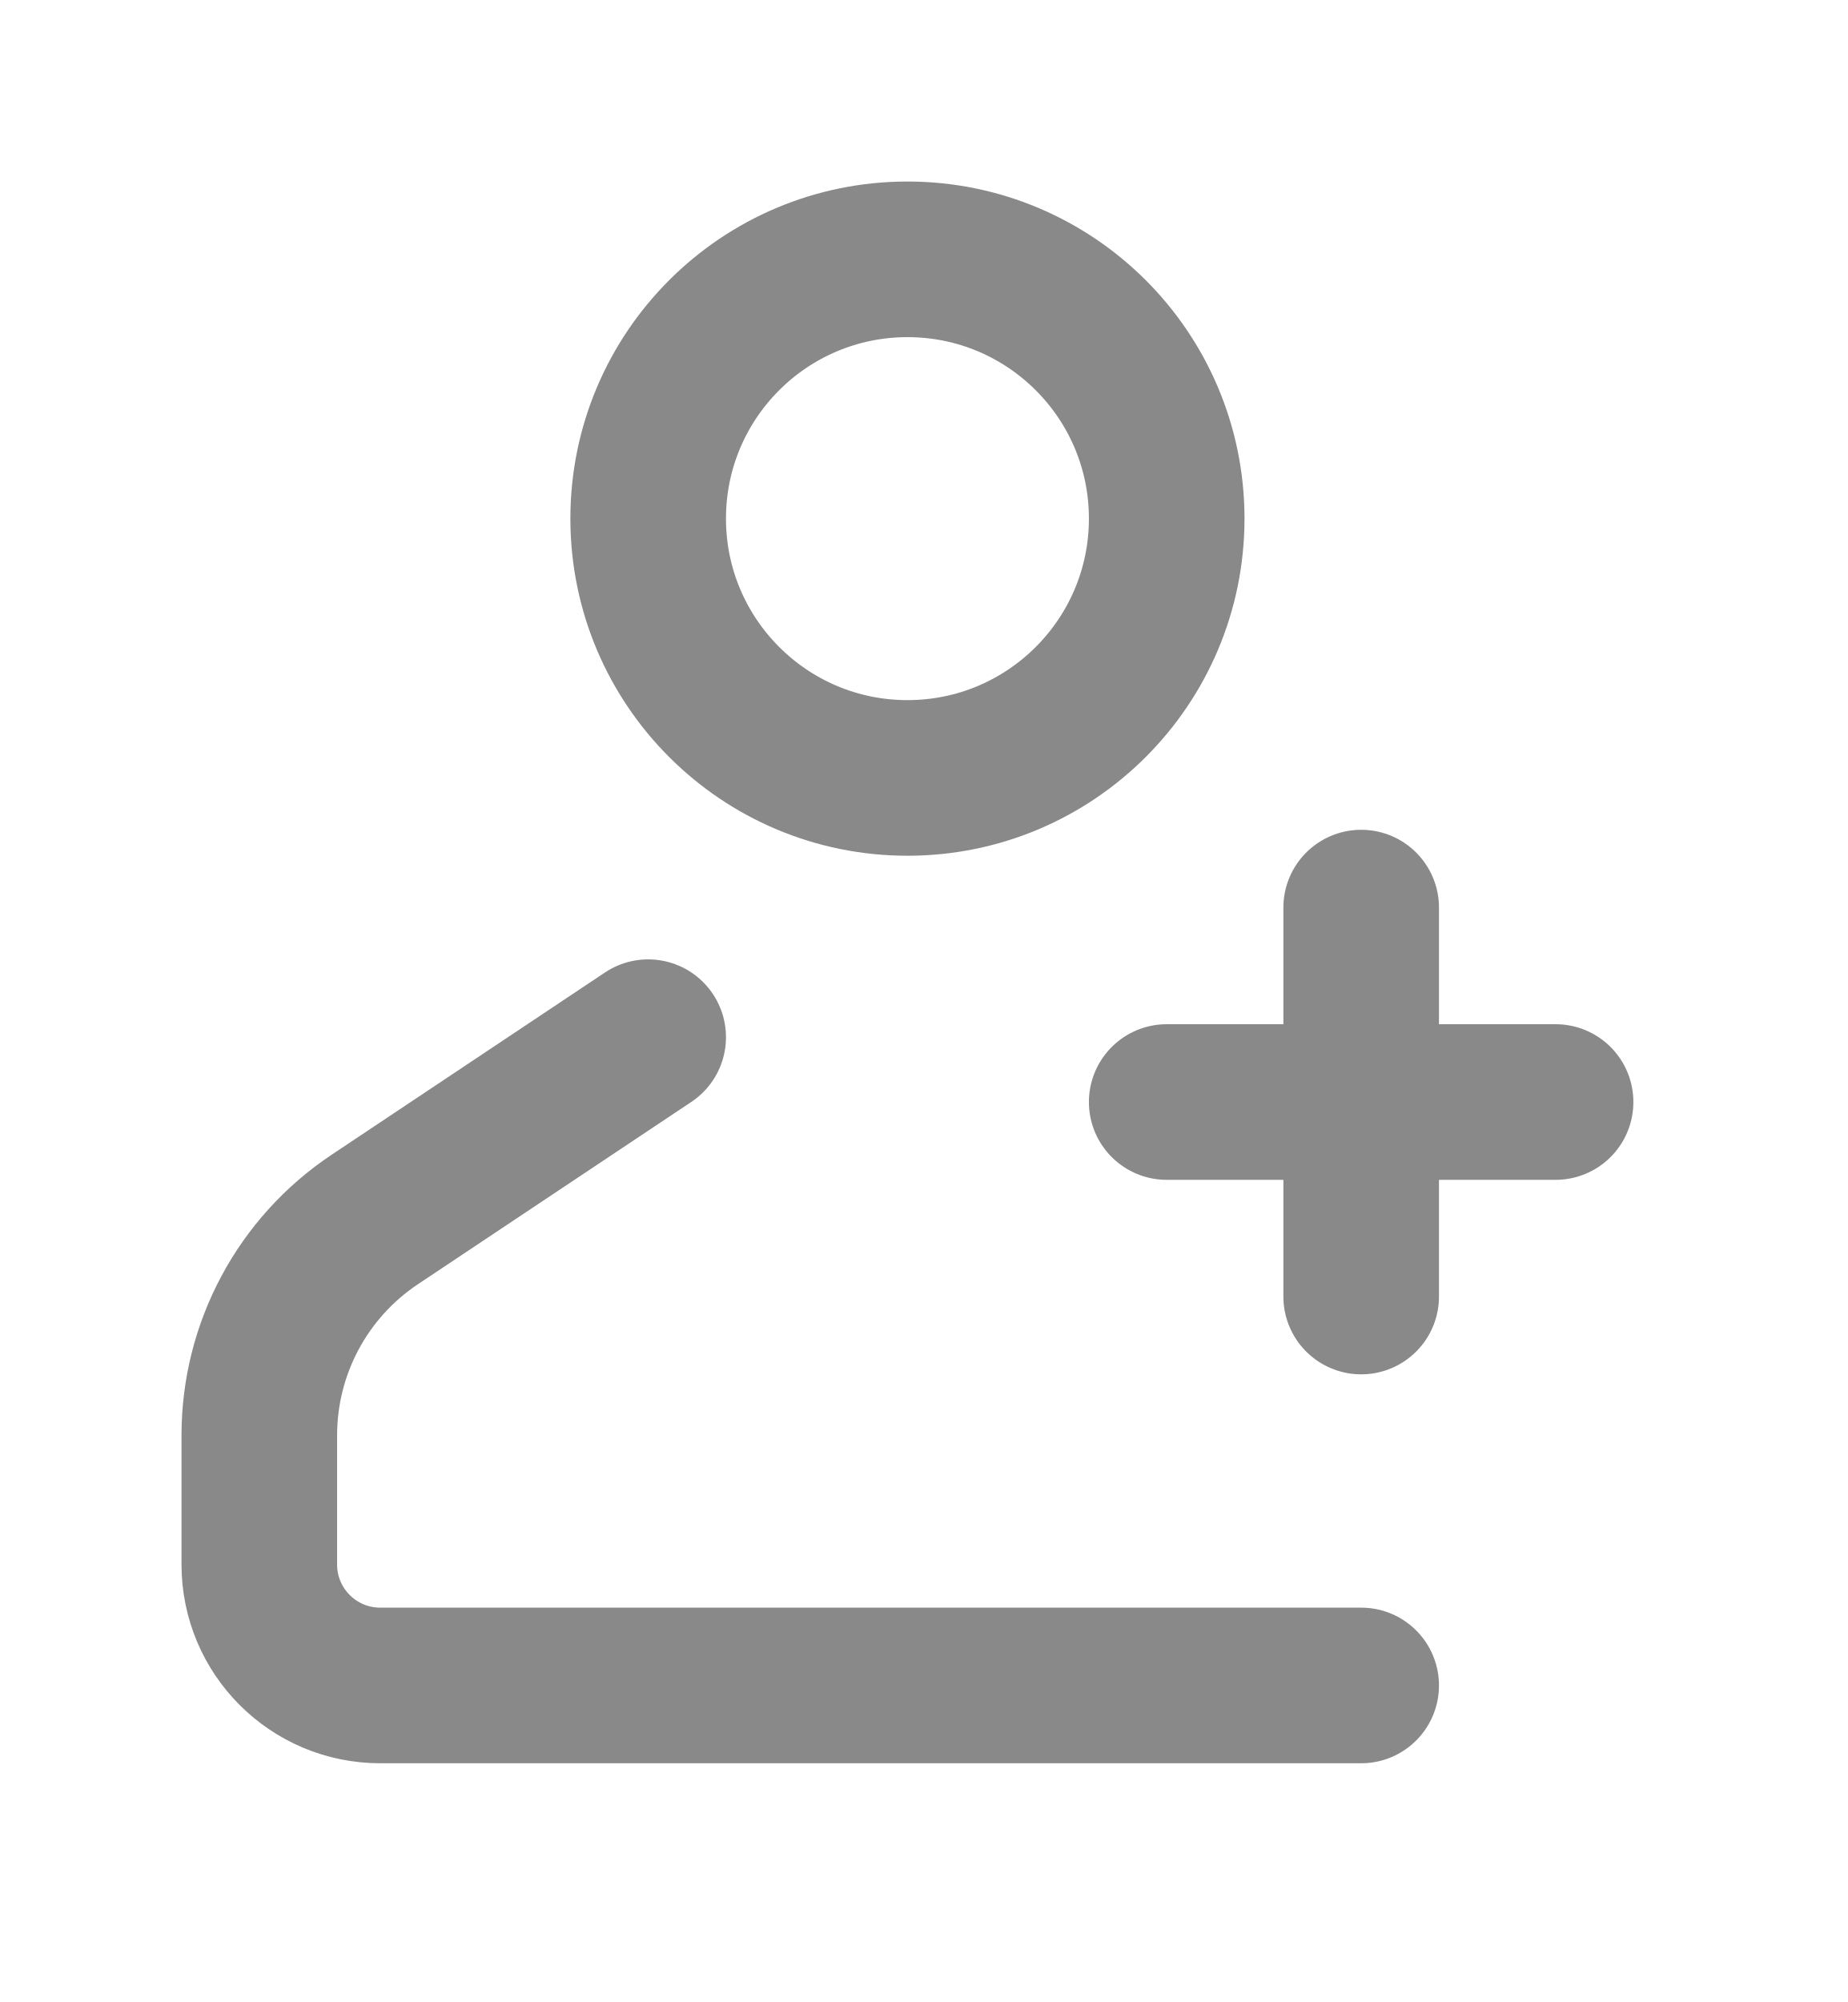
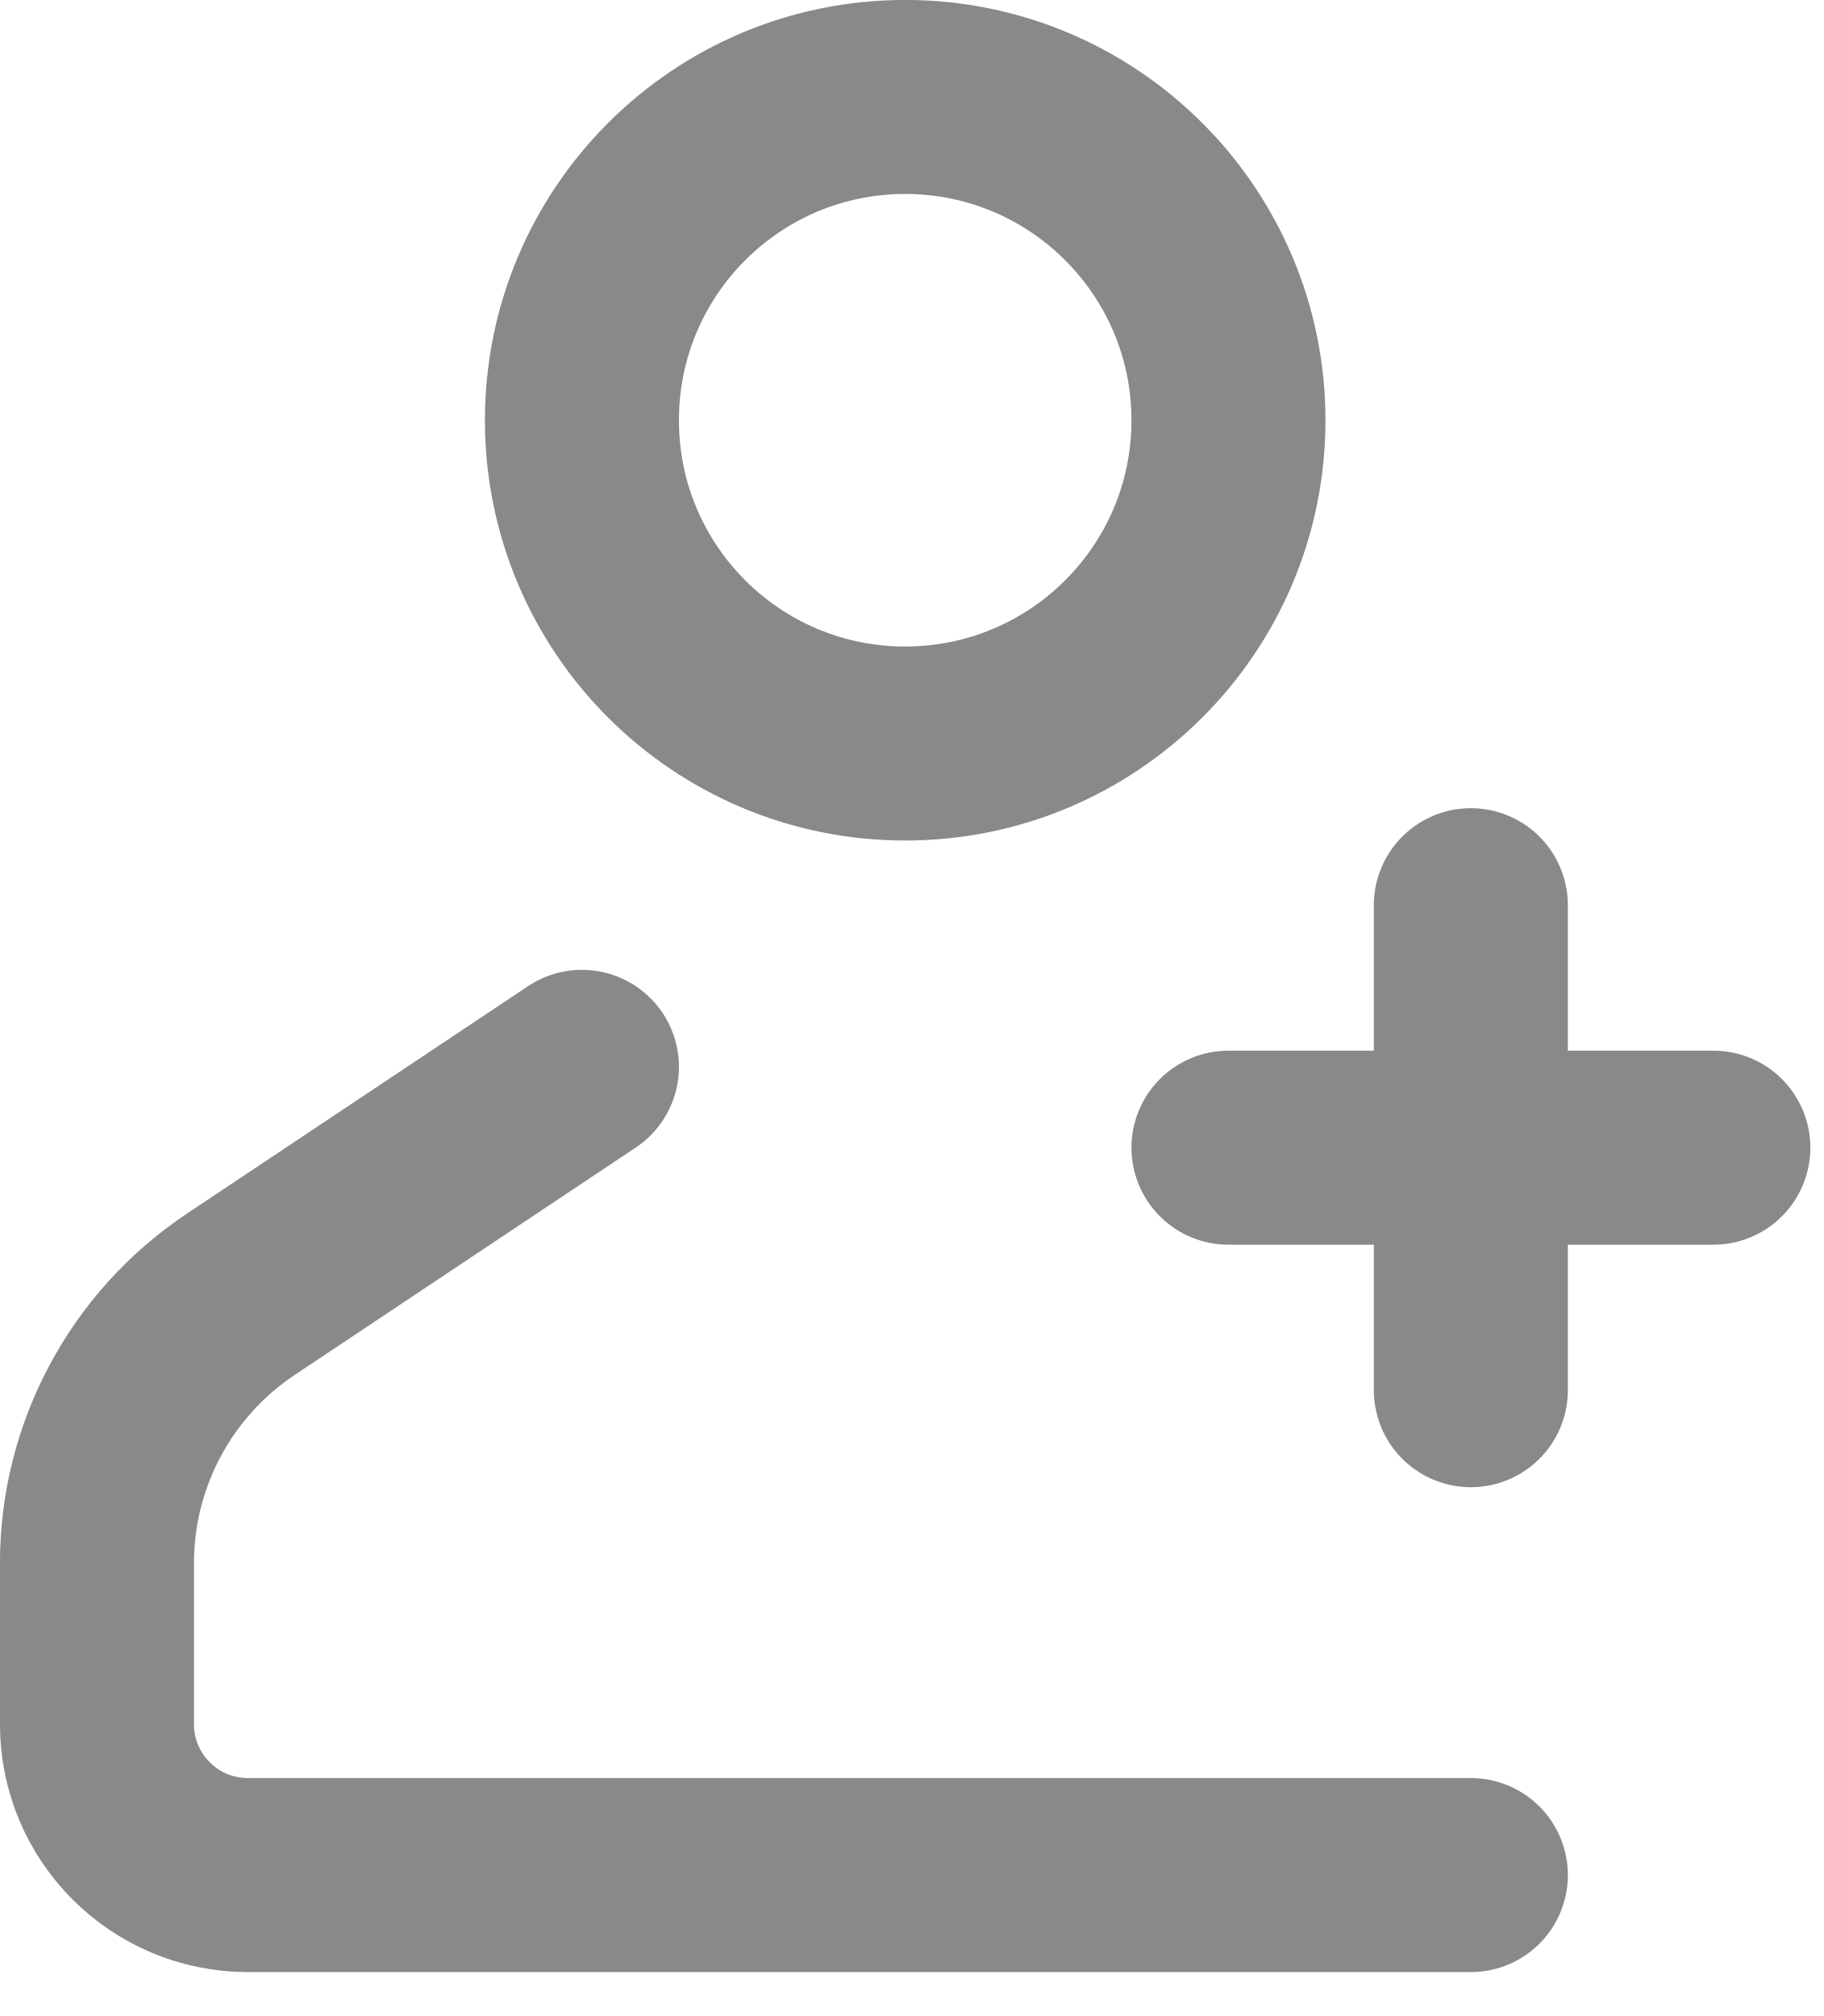
- <svg xmlns="http://www.w3.org/2000/svg" width="24" height="26" viewBox="0 0 24 26" fill="none">
-   <path d="M15.154 6.735C15.154 8.595 13.646 10.103 11.787 10.103C9.927 10.103 8.419 8.595 8.419 6.735C8.419 4.875 9.927 3.368 11.787 3.368C13.646 3.368 15.154 4.875 15.154 6.735Z" stroke="#898989" stroke-width="2.021" />
-   <path d="M8.419 13.47L4.867 15.838C3.93 16.463 3.368 17.514 3.368 18.64V20.318C3.368 21.186 4.071 21.889 4.939 21.889H17.68" stroke="#898989" stroke-width="2.021" stroke-linecap="round" stroke-linejoin="round" />
-   <path d="M15.154 14.312H17.68M20.205 14.312H17.68M17.68 14.312V11.787M17.68 14.312V16.838" stroke="#898989" stroke-width="2.021" stroke-linecap="round" stroke-linejoin="round" />
+ <svg xmlns="http://www.w3.org/2000/svg" width="19" height="21" viewBox="0 0 19 21" fill="none">
+   <path d="M12.797 4.378C12.797 6.238 11.289 7.745 9.429 7.745C7.569 7.745 6.062 6.238 6.062 4.378C6.062 2.518 7.569 1.01 9.429 1.01C11.289 1.01 12.797 2.518 12.797 4.378Z" stroke="#898989" stroke-width="2.021" />
+   <path d="M6.062 11.113L2.51 13.481C1.573 14.105 1.01 15.157 1.01 16.283V17.96C1.01 18.828 1.714 19.532 2.582 19.532H15.322" stroke="#898989" stroke-width="2.021" stroke-linecap="round" stroke-linejoin="round" />
+   <path d="M12.797 11.955H15.322M17.848 11.955H15.322M15.322 11.955V9.429M15.322 11.955V14.481" stroke="#898989" stroke-width="2.021" stroke-linecap="round" stroke-linejoin="round" />
</svg>
